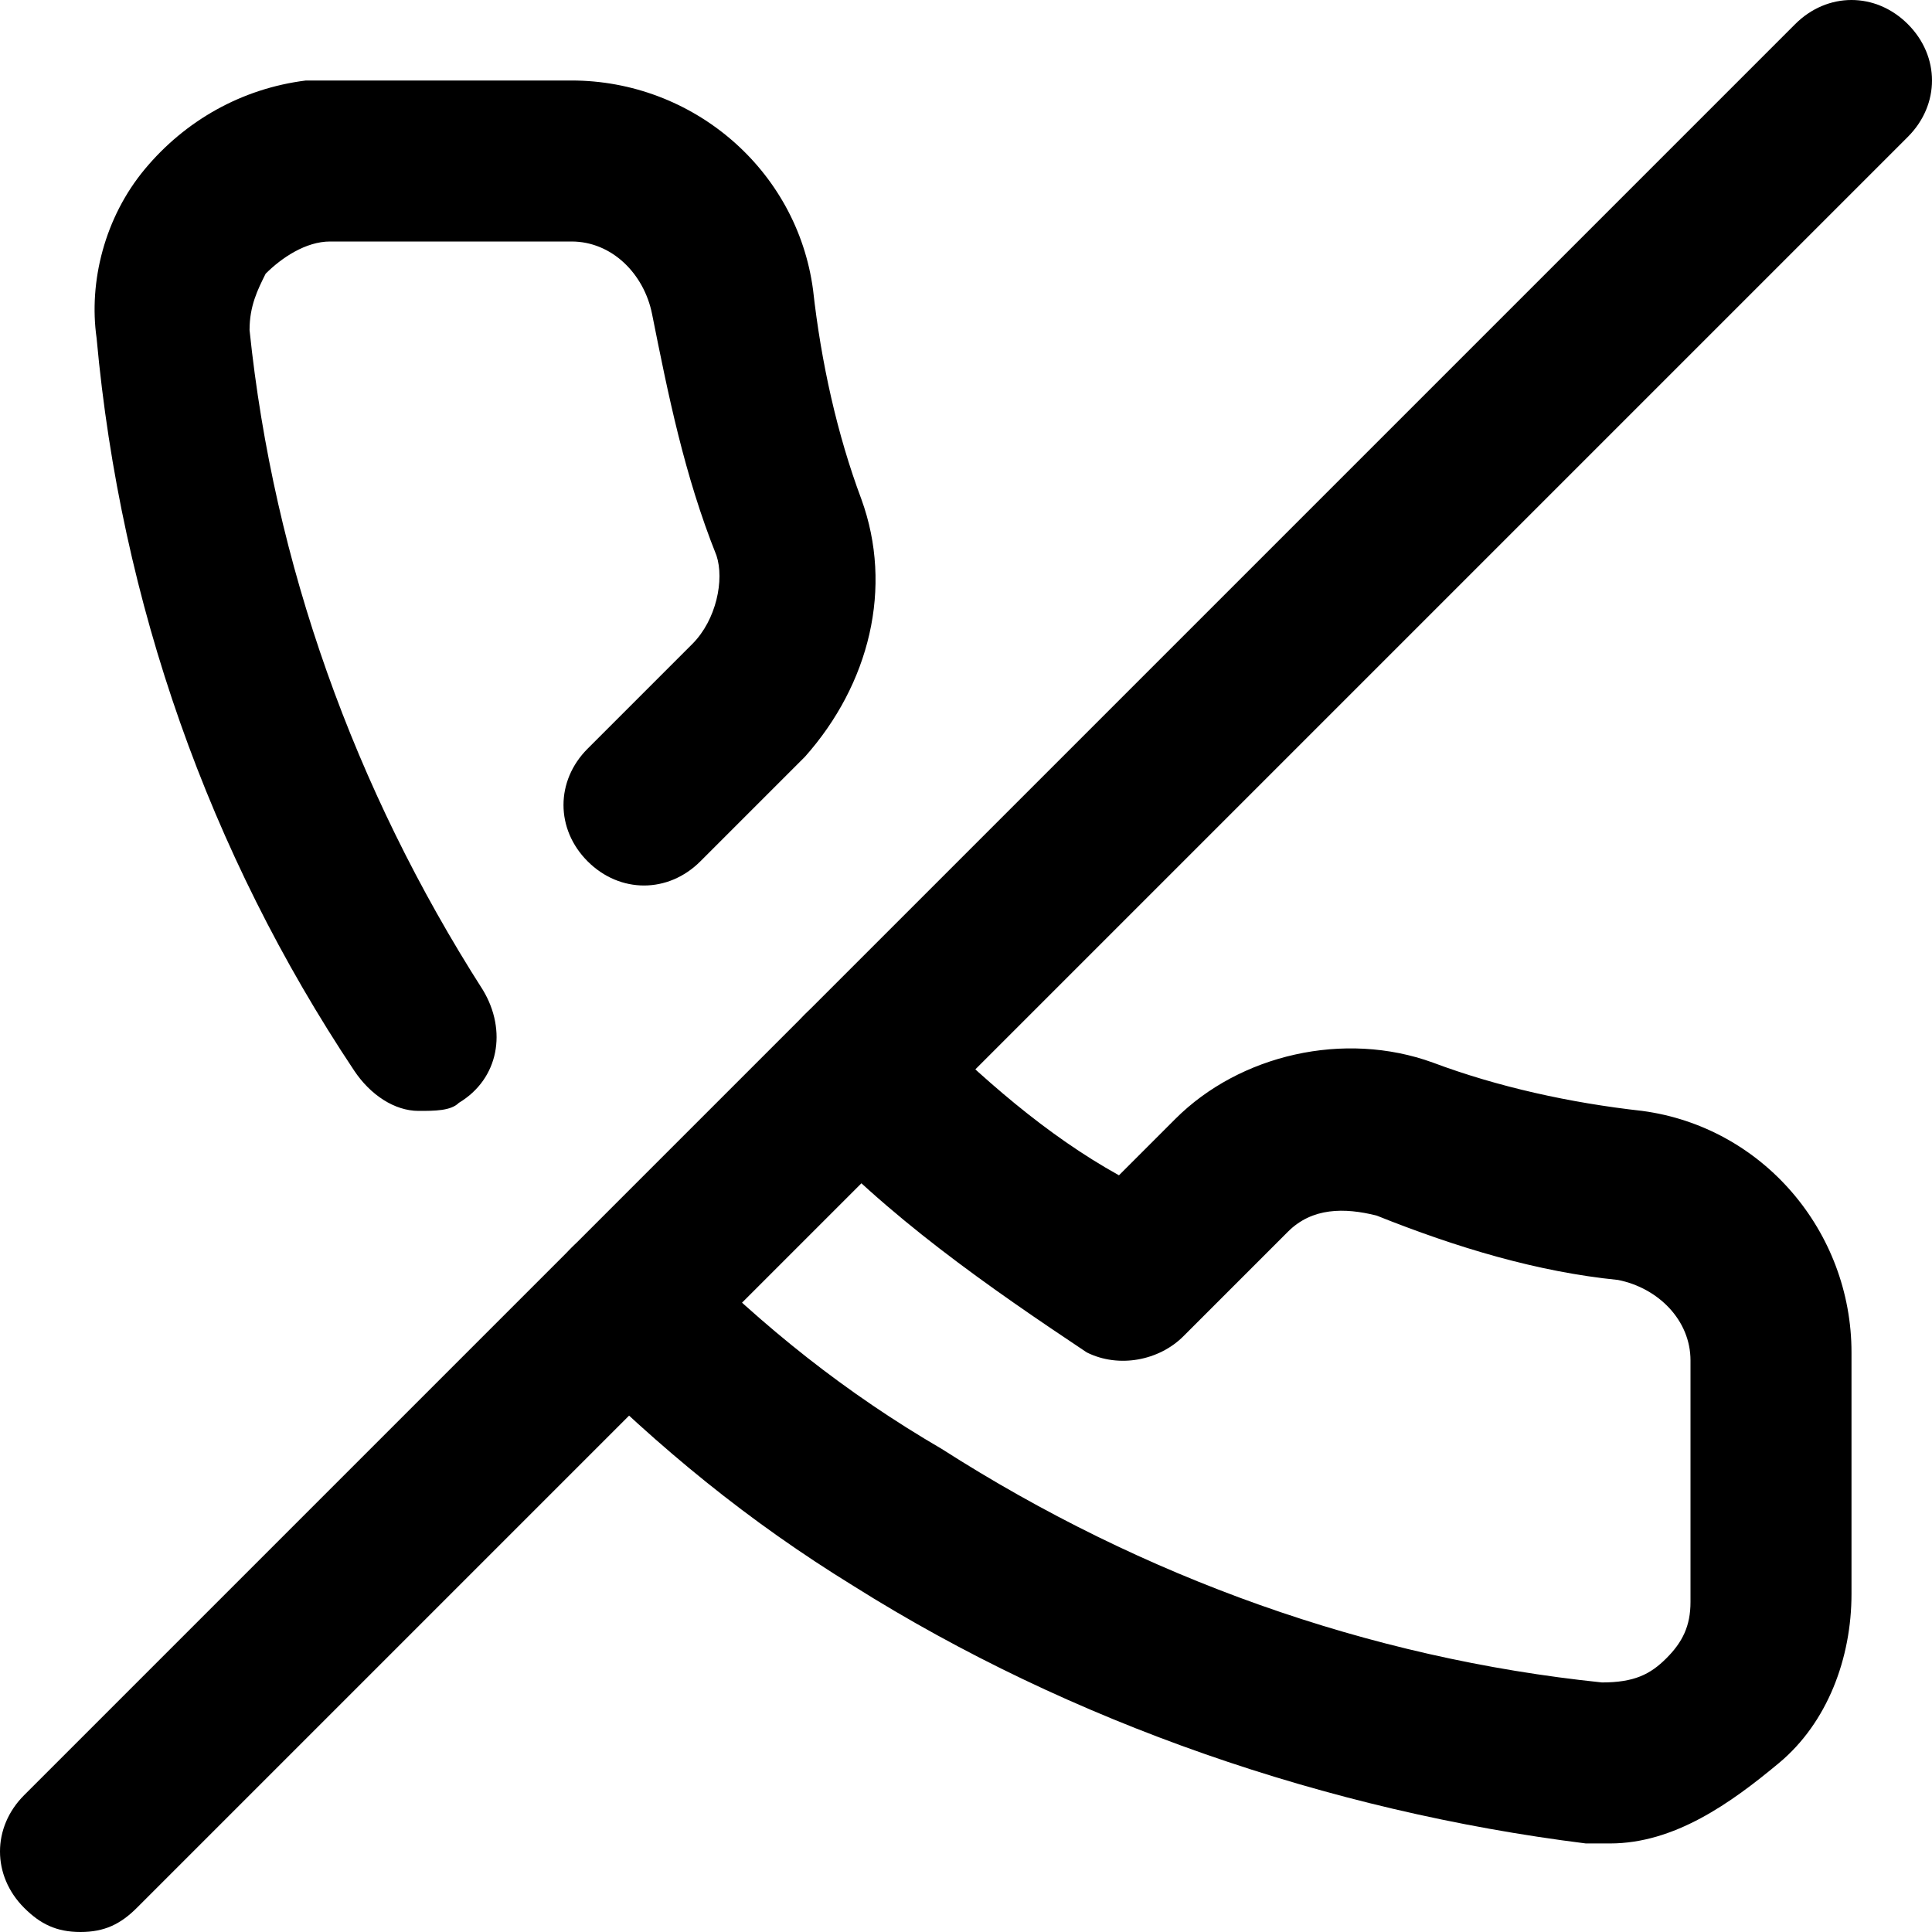
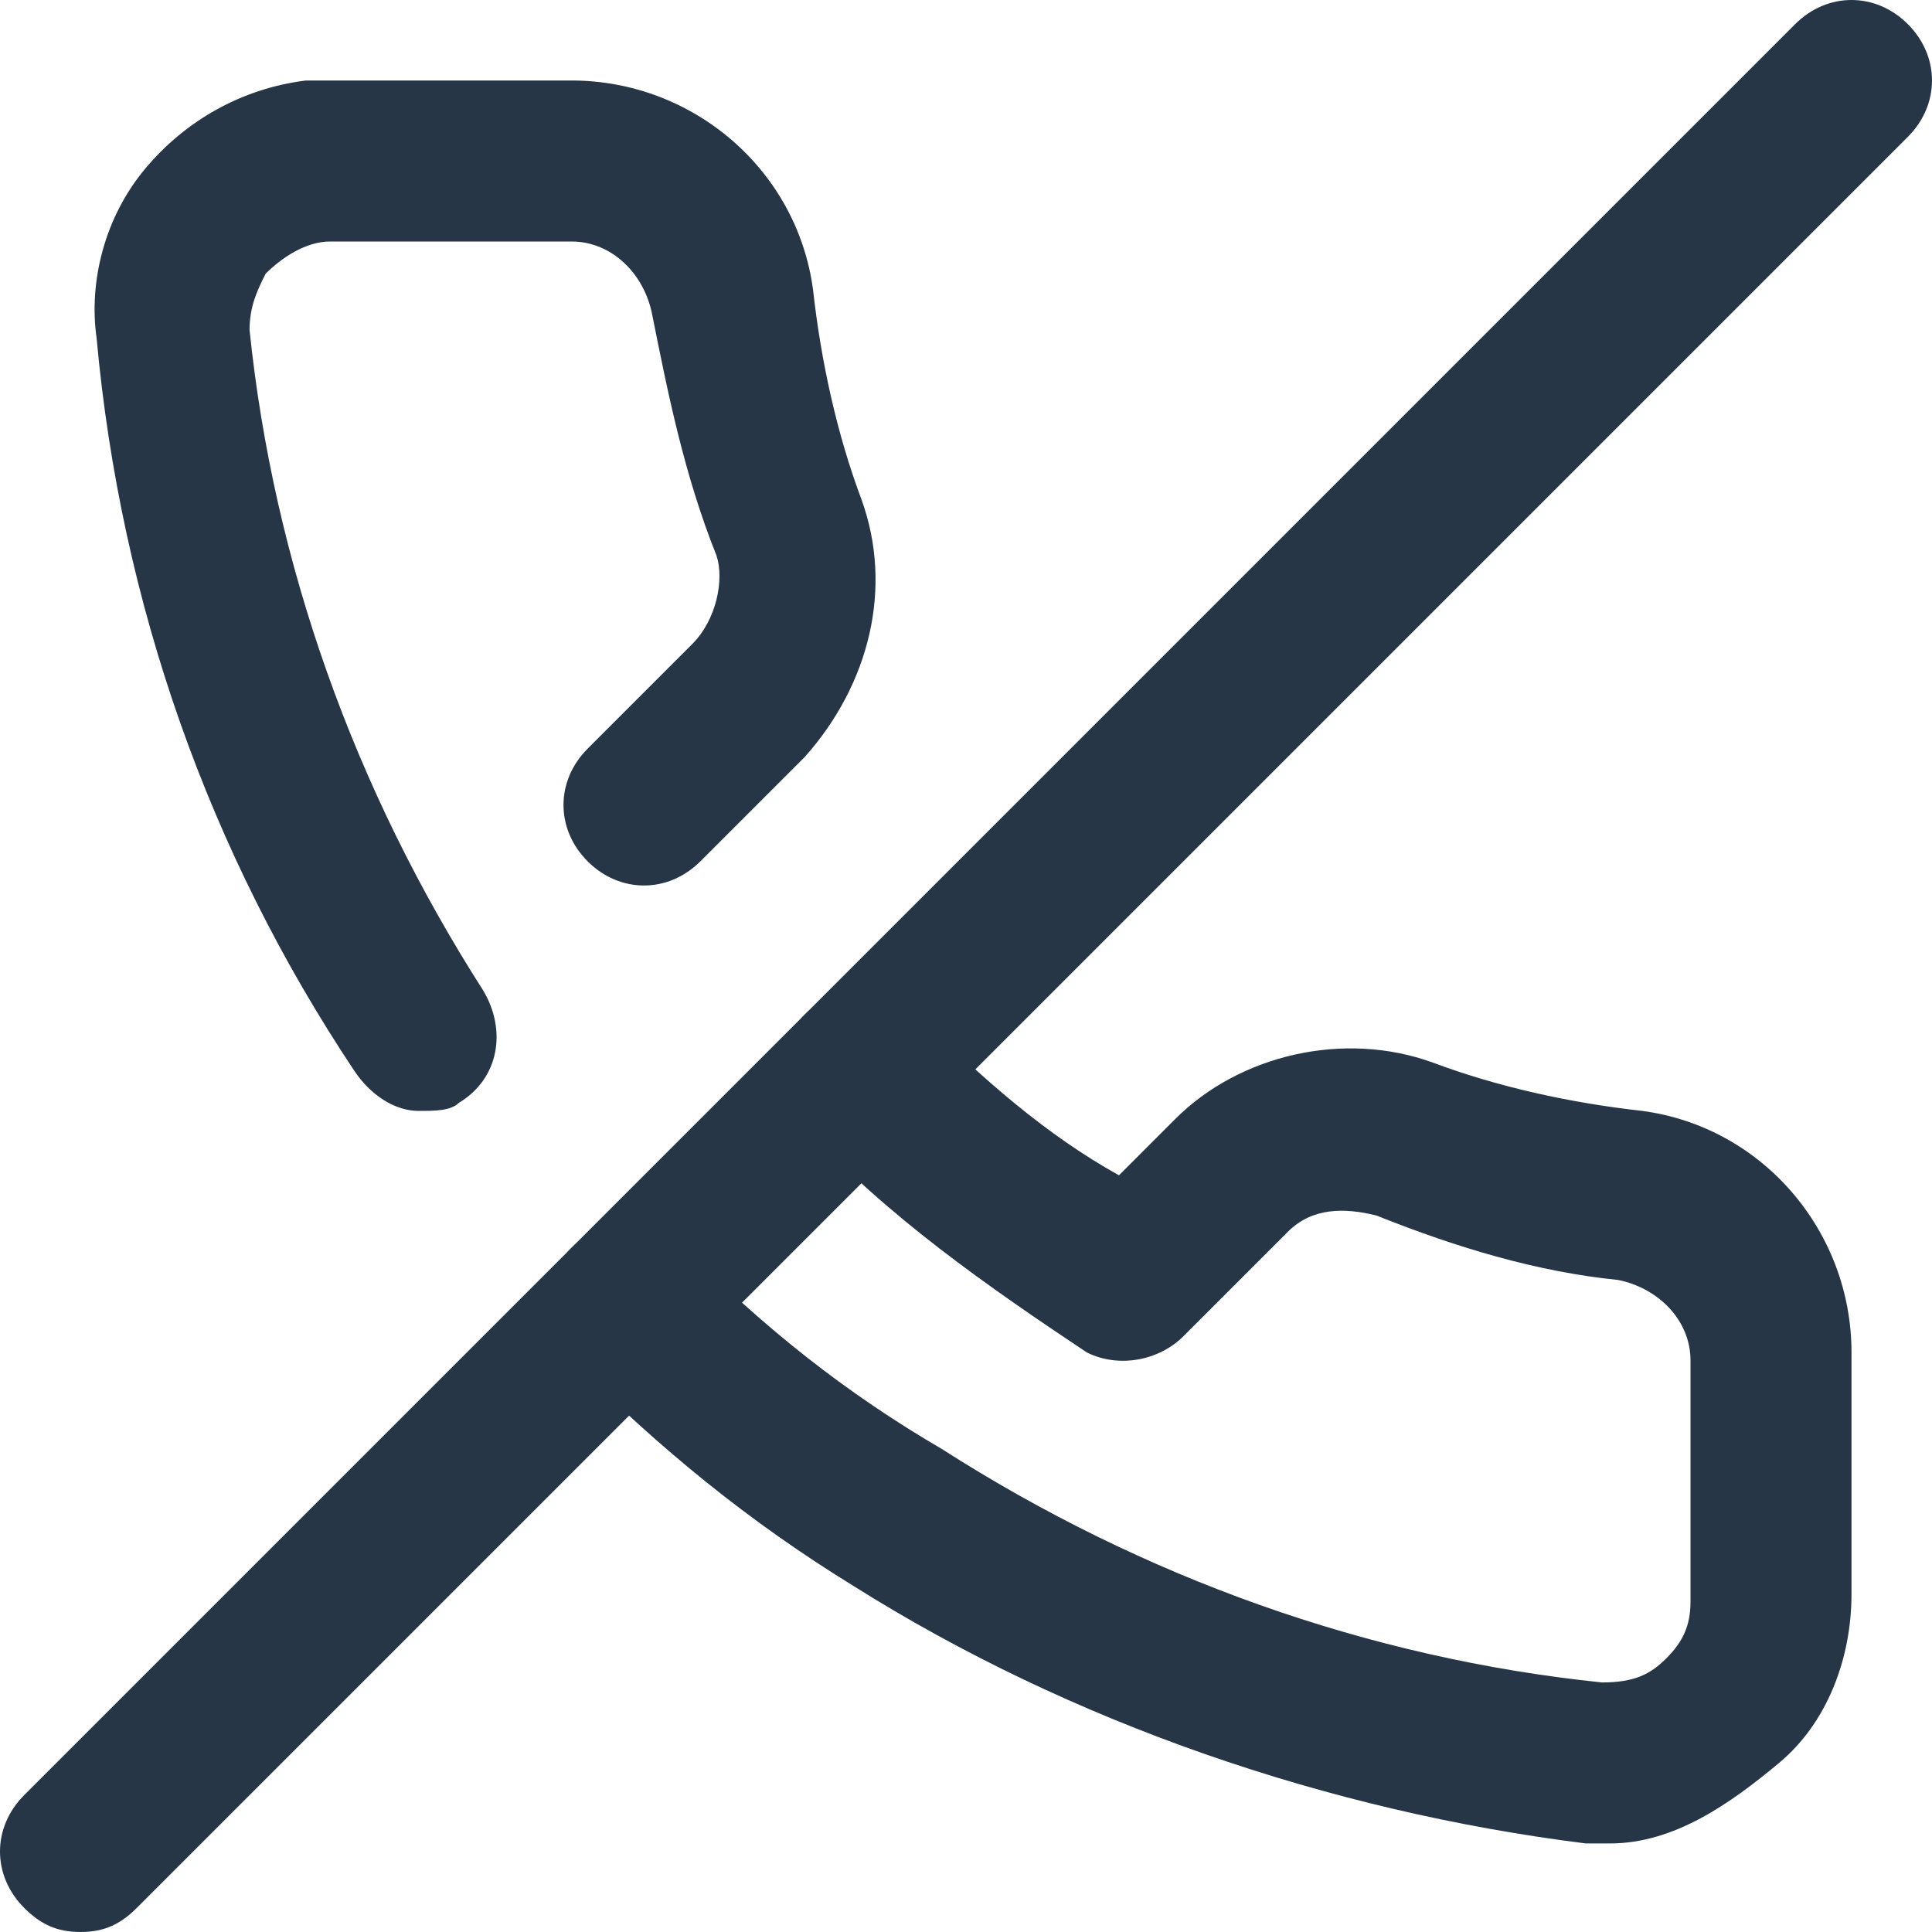
- <svg xmlns="http://www.w3.org/2000/svg" viewBox="0 0 24 24">
+ <svg xmlns="http://www.w3.org/2000/svg" viewBox="0 0 24 24" fill="#263646">
  <path d="M20 22.9h-.3c-3.2-.4-6.4-1.5-9.1-3.2-1.3-.8-2.4-1.7-3.5-2.8-.4-.4-.4-1 0-1.4s1-.4 1.4 0c1 1 2 1.8 3.2 2.5 2.5 1.6 5.3 2.6 8.2 2.9.4 0 .6-.1.8-.3.2-.2.3-.4.3-.7v-3c0-.5-.4-.9-.9-1-1-.1-2-.4-3-.8-.4-.1-.8-.1-1.1.2l-1.3 1.3c-.3.3-.8.4-1.2.2C12.3 16 11 15.1 10 14c-.4-.4-.4-1 0-1.4.4-.4 1-.4 1.4 0 .8.8 1.6 1.5 2.5 2l.7-.7c.8-.8 2.1-1.1 3.2-.7.8.3 1.7.5 2.6.6 1.5.2 2.6 1.5 2.6 3v3c0 .8-.3 1.6-.9 2.1s-1.3 1-2.1 1zM5.2 13.8c-.3 0-.6-.2-.8-.5-1.8-2.7-2.9-5.8-3.2-9.1-.1-.7.1-1.5.6-2.1.5-.6 1.2-1 2-1.1h3.3c1.5 0 2.8 1.1 3 2.6.1.9.3 1.8.6 2.6.4 1.1.1 2.3-.7 3.2l-1.3 1.3c-.4.4-1 .4-1.4 0s-.4-1 0-1.4L8.6 8c.3-.3.4-.8.3-1.1-.4-1-.6-2-.8-3-.1-.5-.5-.9-1-.9h-3c-.3 0-.6.2-.8.4-.1.2-.2.4-.2.7C3.4 7 4.4 9.8 6 12.3c.3.5.2 1.1-.3 1.4-.1.1-.3.1-.5.1z" />
  <path d="M1 24c-.3 0-.5-.1-.7-.3-.4-.4-.4-1 0-1.4l22-22c.4-.4 1-.4 1.4 0s.4 1 0 1.4l-22 22c-.2.2-.4.3-.7.3z" />
</svg>
